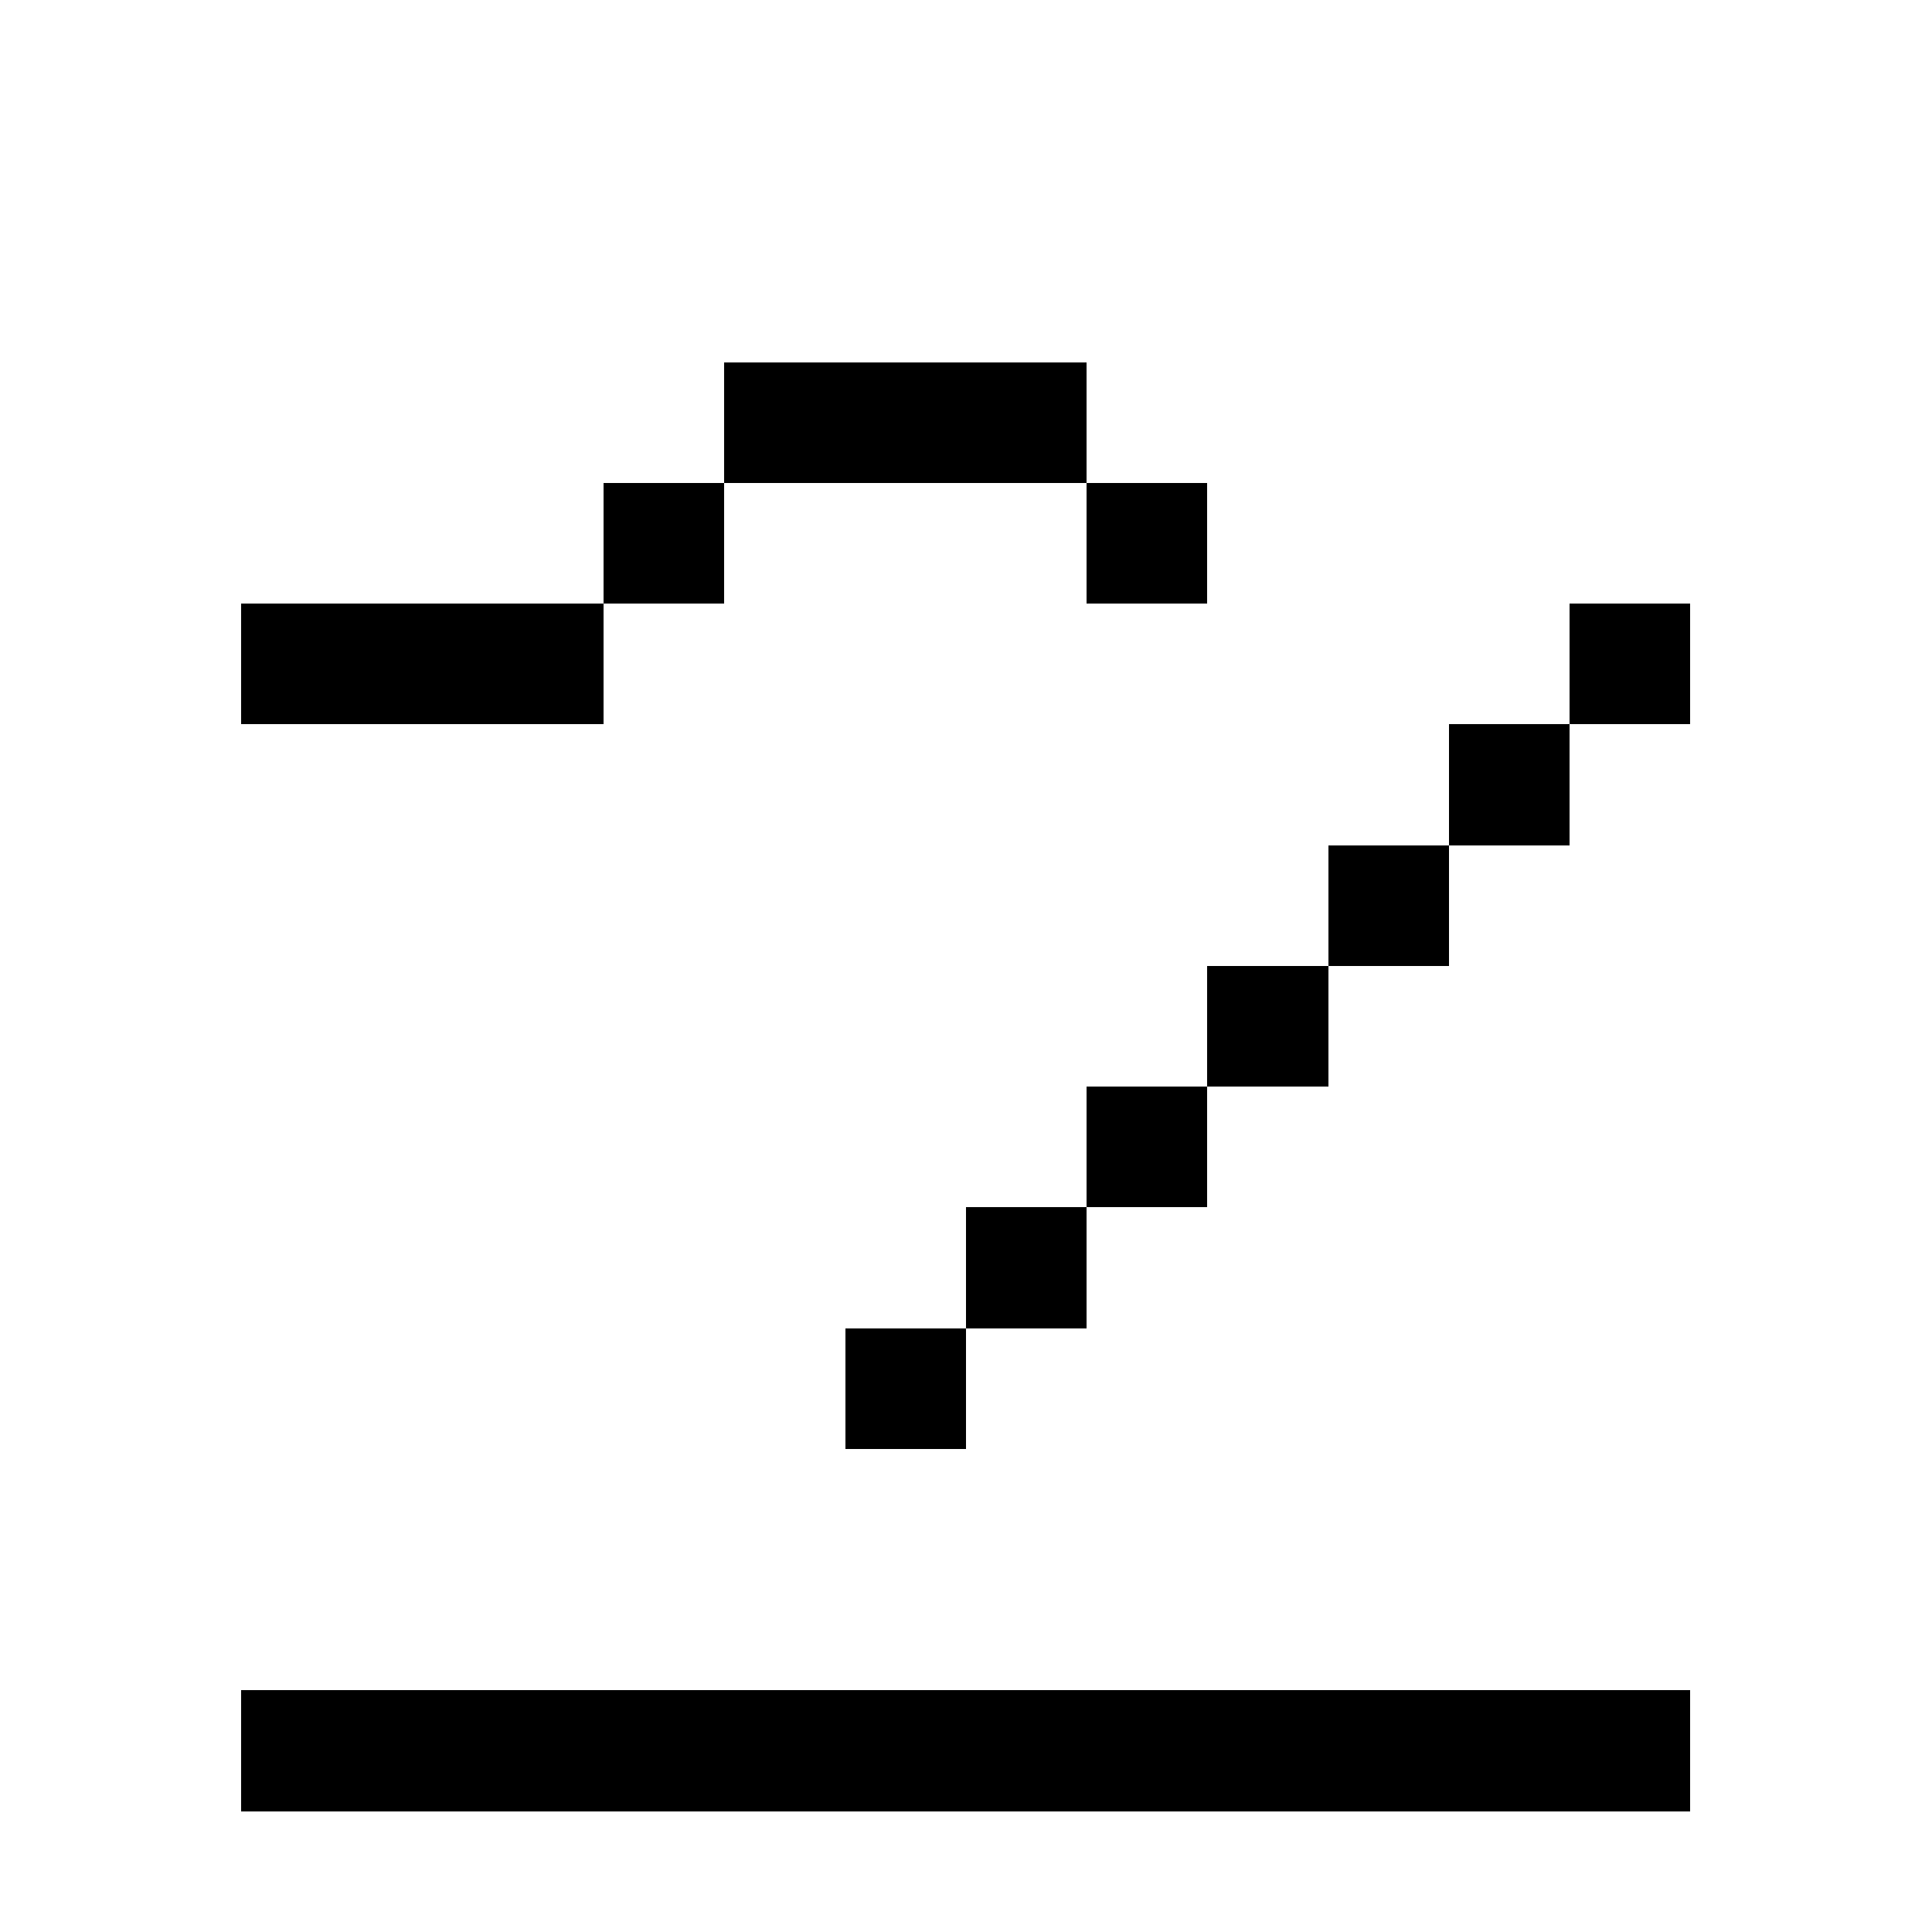
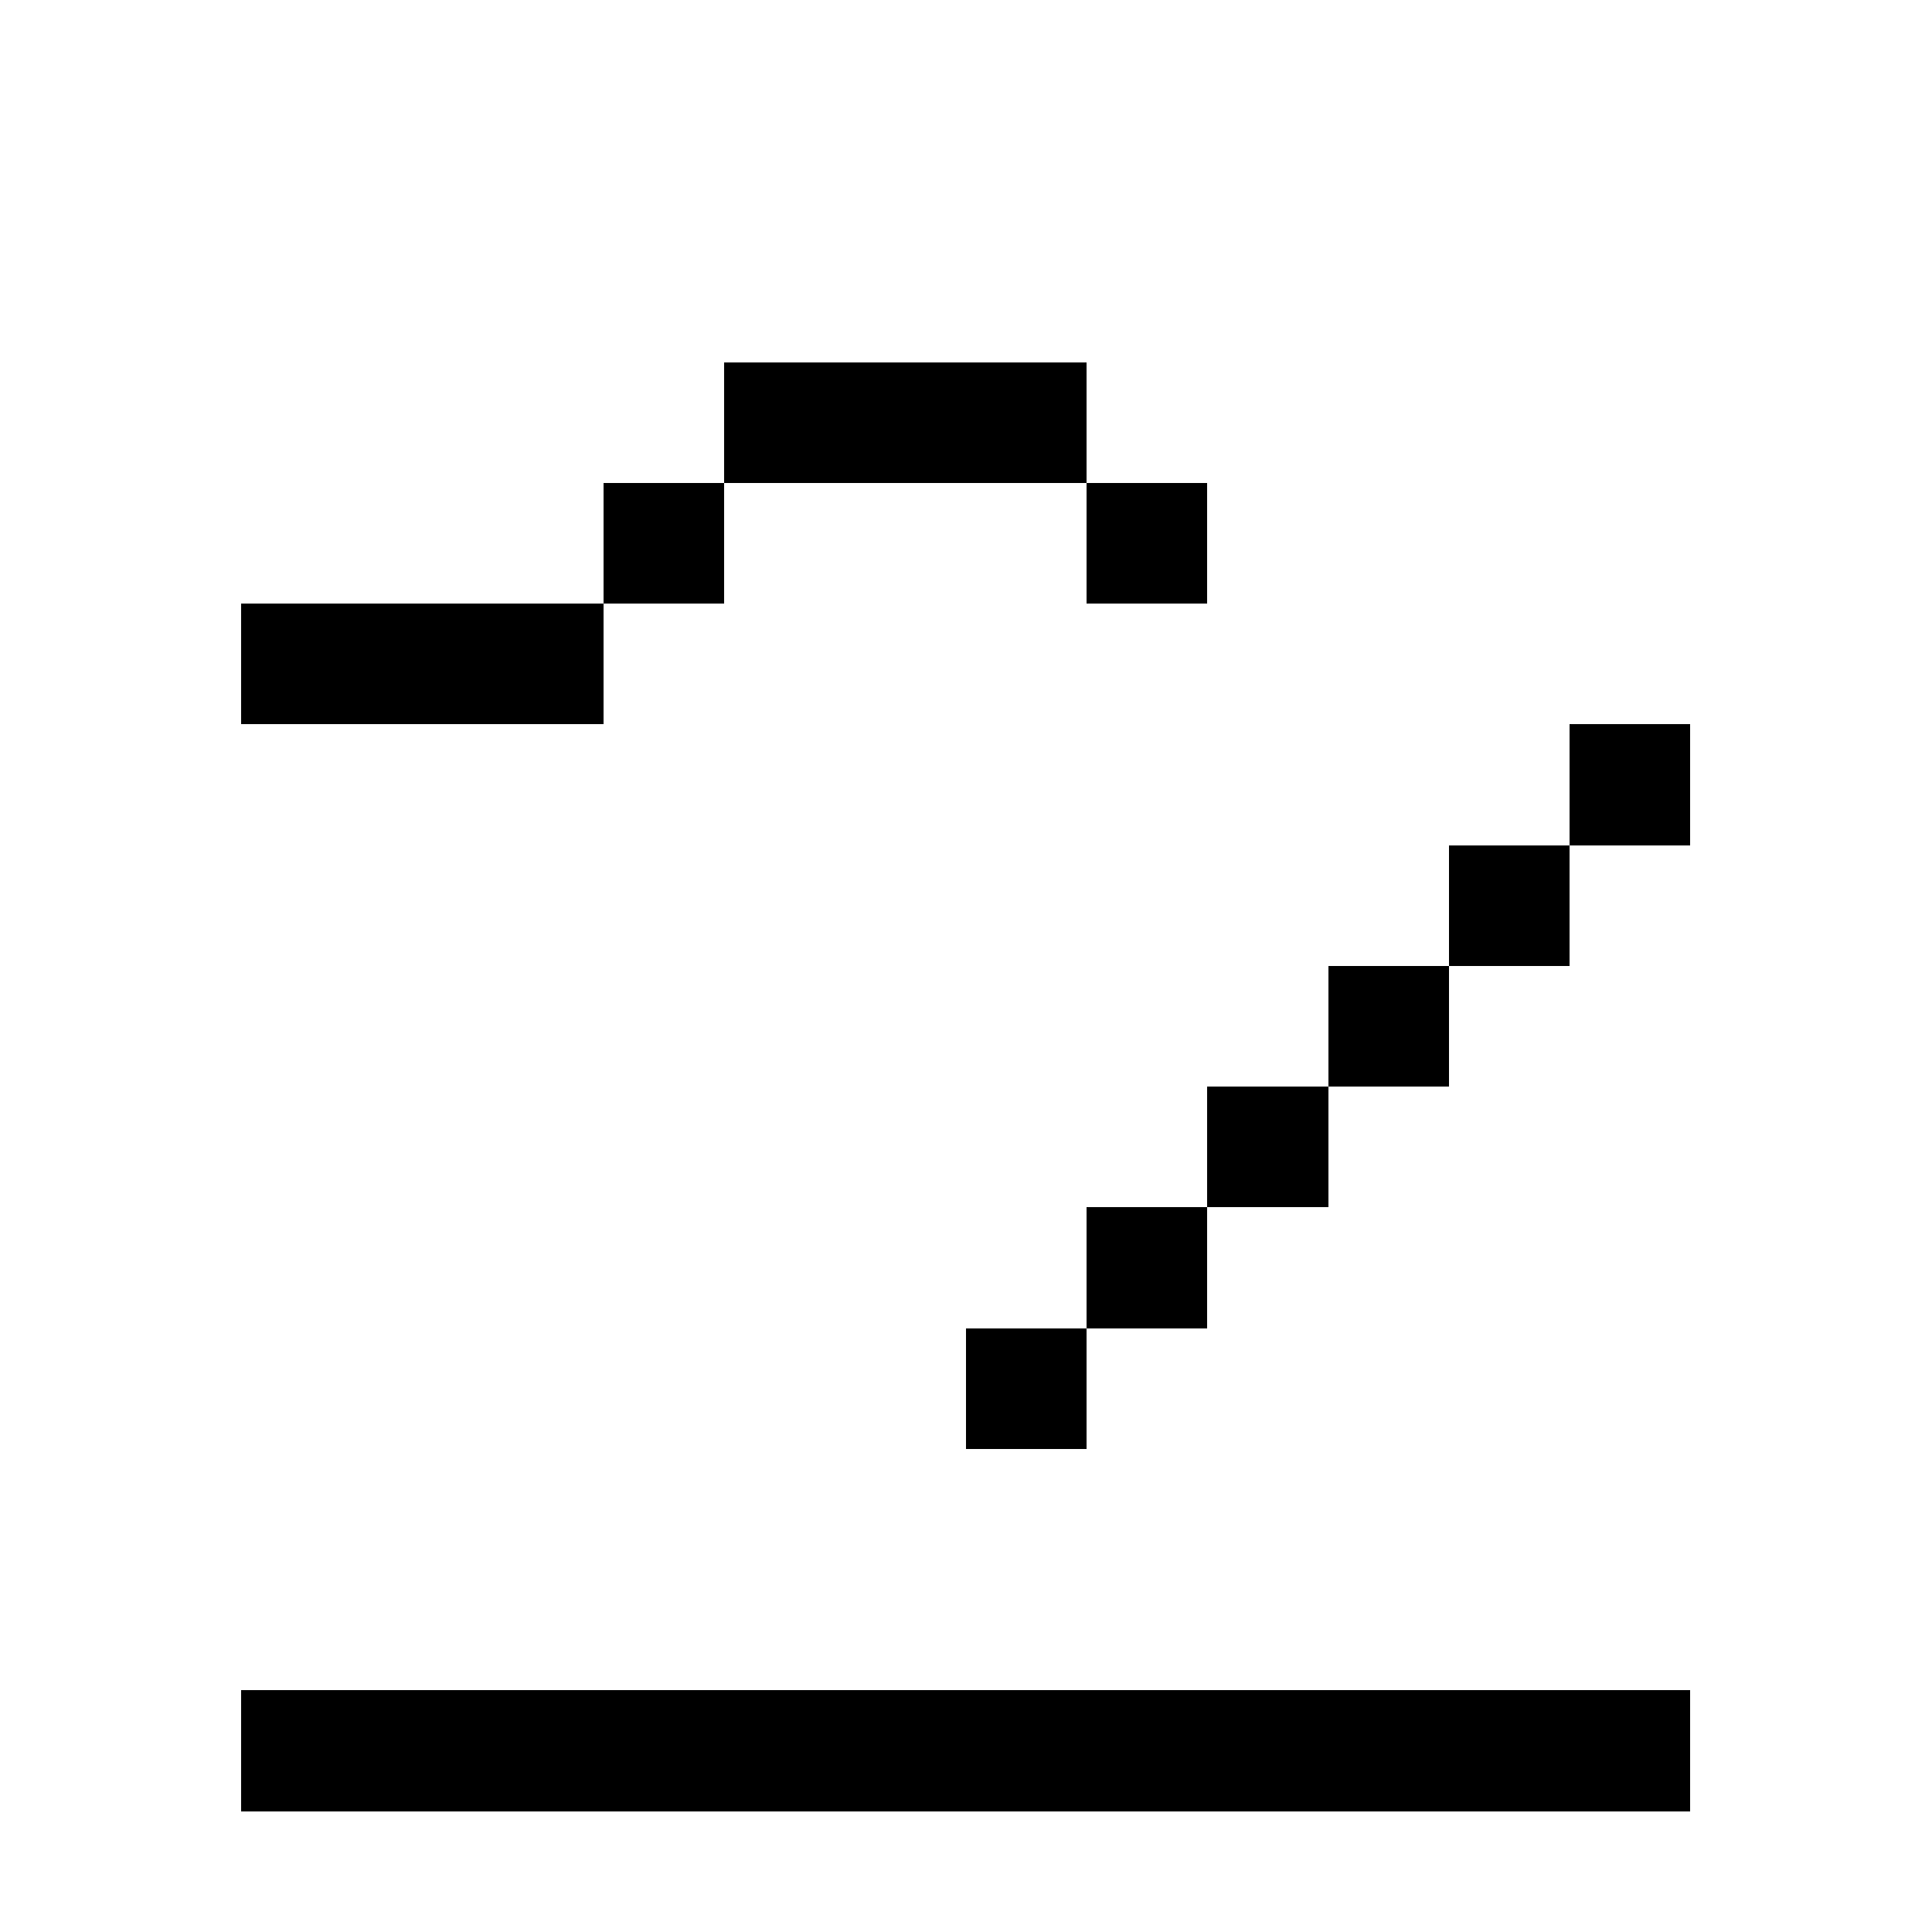
<svg xmlns="http://www.w3.org/2000/svg" baseProfile="full" height="64px" version="1.1" width="64px">
  <defs />
  <rect fill="rgb(255,255,255)" height="4px" shape-rendering="crispEdges" width="4px" x="8px" y="12px" />
  <rect fill="rgb(255,255,255)" height="4px" shape-rendering="crispEdges" width="4px" x="8px" y="16px" />
  <rect fill="rgb(0,0,0)" height="4px" shape-rendering="crispEdges" width="4px" x="8px" y="20px" />
-   <rect fill="rgb(255,255,255)" height="4px" shape-rendering="crispEdges" width="4px" x="8px" y="48px" />
  <rect fill="rgb(255,255,255)" height="4px" shape-rendering="crispEdges" width="4px" x="8px" y="52px" />
  <rect fill="rgb(0,0,0)" height="4px" shape-rendering="crispEdges" width="4px" x="8px" y="56px" />
  <rect fill="rgb(255,255,255)" height="4px" shape-rendering="crispEdges" width="4px" x="12px" y="8px" />
  <rect fill="rgb(255,255,255)" height="4px" shape-rendering="crispEdges" width="4px" x="12px" y="12px" />
  <rect fill="rgb(255,255,255)" height="4px" shape-rendering="crispEdges" width="4px" x="12px" y="16px" />
  <rect fill="rgb(0,0,0)" height="4px" shape-rendering="crispEdges" width="4px" x="12px" y="20px" />
-   <rect fill="rgb(255,255,255)" height="4px" shape-rendering="crispEdges" width="4px" x="12px" y="44px" />
  <rect fill="rgb(255,255,255)" height="4px" shape-rendering="crispEdges" width="4px" x="12px" y="48px" />
  <rect fill="rgb(255,255,255)" height="4px" shape-rendering="crispEdges" width="4px" x="12px" y="52px" />
  <rect fill="rgb(0,0,0)" height="4px" shape-rendering="crispEdges" width="4px" x="12px" y="56px" />
  <rect fill="rgb(255,255,255)" height="4px" shape-rendering="crispEdges" width="4px" x="16px" y="4px" />
  <rect fill="rgb(255,255,255)" height="4px" shape-rendering="crispEdges" width="4px" x="16px" y="8px" />
  <rect fill="rgb(255,255,255)" height="4px" shape-rendering="crispEdges" width="4px" x="16px" y="12px" />
  <rect fill="rgb(255,255,255)" height="4px" shape-rendering="crispEdges" width="4px" x="16px" y="16px" />
  <rect fill="rgb(0,0,0)" height="4px" shape-rendering="crispEdges" width="4px" x="16px" y="20px" />
-   <rect fill="rgb(255,255,255)" height="4px" shape-rendering="crispEdges" width="4px" x="16px" y="40px" />
  <rect fill="rgb(255,255,255)" height="4px" shape-rendering="crispEdges" width="4px" x="16px" y="44px" />
  <rect fill="rgb(255,255,255)" height="4px" shape-rendering="crispEdges" width="4px" x="16px" y="48px" />
  <rect fill="rgb(255,255,255)" height="4px" shape-rendering="crispEdges" width="4px" x="16px" y="52px" />
  <rect fill="rgb(0,0,0)" height="4px" shape-rendering="crispEdges" width="4px" x="16px" y="56px" />
  <rect fill="rgb(255,255,255)" height="4px" shape-rendering="crispEdges" width="4px" x="20px" y="4px" />
  <rect fill="rgb(255,255,255)" height="4px" shape-rendering="crispEdges" width="4px" x="20px" y="8px" />
  <rect fill="rgb(255,255,255)" height="4px" shape-rendering="crispEdges" width="4px" x="20px" y="12px" />
  <rect fill="rgb(0,0,0)" height="4px" shape-rendering="crispEdges" width="4px" x="20px" y="16px" />
-   <rect fill="rgb(255,255,255)" height="4px" shape-rendering="crispEdges" width="4px" x="20px" y="36px" />
  <rect fill="rgb(255,255,255)" height="4px" shape-rendering="crispEdges" width="4px" x="20px" y="40px" />
  <rect fill="rgb(255,255,255)" height="4px" shape-rendering="crispEdges" width="4px" x="20px" y="44px" />
  <rect fill="rgb(255,255,255)" height="4px" shape-rendering="crispEdges" width="4px" x="20px" y="48px" />
  <rect fill="rgb(255,255,255)" height="4px" shape-rendering="crispEdges" width="4px" x="20px" y="52px" />
  <rect fill="rgb(0,0,0)" height="4px" shape-rendering="crispEdges" width="4px" x="20px" y="56px" />
  <rect fill="rgb(255,255,255)" height="4px" shape-rendering="crispEdges" width="4px" x="24px" y="4px" />
  <rect fill="rgb(255,255,255)" height="4px" shape-rendering="crispEdges" width="4px" x="24px" y="8px" />
  <rect fill="rgb(0,0,0)" height="4px" shape-rendering="crispEdges" width="4px" x="24px" y="12px" />
-   <rect fill="rgb(255,255,255)" height="4px" shape-rendering="crispEdges" width="4px" x="24px" y="32px" />
  <rect fill="rgb(255,255,255)" height="4px" shape-rendering="crispEdges" width="4px" x="24px" y="36px" />
  <rect fill="rgb(255,255,255)" height="4px" shape-rendering="crispEdges" width="4px" x="24px" y="40px" />
  <rect fill="rgb(255,255,255)" height="4px" shape-rendering="crispEdges" width="4px" x="24px" y="44px" />
  <rect fill="rgb(255,255,255)" height="4px" shape-rendering="crispEdges" width="4px" x="24px" y="48px" />
  <rect fill="rgb(255,255,255)" height="4px" shape-rendering="crispEdges" width="4px" x="24px" y="52px" />
  <rect fill="rgb(0,0,0)" height="4px" shape-rendering="crispEdges" width="4px" x="24px" y="56px" />
  <rect fill="rgb(255,255,255)" height="4px" shape-rendering="crispEdges" width="4px" x="28px" y="4px" />
  <rect fill="rgb(255,255,255)" height="4px" shape-rendering="crispEdges" width="4px" x="28px" y="8px" />
  <rect fill="rgb(0,0,0)" height="4px" shape-rendering="crispEdges" width="4px" x="28px" y="12px" />
-   <rect fill="rgb(255,255,255)" height="4px" shape-rendering="crispEdges" width="4px" x="28px" y="28px" />
  <rect fill="rgb(255,255,255)" height="4px" shape-rendering="crispEdges" width="4px" x="28px" y="32px" />
  <rect fill="rgb(255,255,255)" height="4px" shape-rendering="crispEdges" width="4px" x="28px" y="36px" />
  <rect fill="rgb(255,255,255)" height="4px" shape-rendering="crispEdges" width="4px" x="28px" y="40px" />
-   <rect fill="rgb(0,0,0)" height="4px" shape-rendering="crispEdges" width="4px" x="28px" y="44px" />
+   <rect fill="rgb(255,255,255)" height="4px" shape-rendering="crispEdges" width="4px" x="28px" y="44px" />
  <rect fill="rgb(255,255,255)" height="4px" shape-rendering="crispEdges" width="4px" x="28px" y="48px" />
  <rect fill="rgb(255,255,255)" height="4px" shape-rendering="crispEdges" width="4px" x="28px" y="52px" />
  <rect fill="rgb(0,0,0)" height="4px" shape-rendering="crispEdges" width="4px" x="28px" y="56px" />
  <rect fill="rgb(255,255,255)" height="4px" shape-rendering="crispEdges" width="4px" x="32px" y="4px" />
  <rect fill="rgb(255,255,255)" height="4px" shape-rendering="crispEdges" width="4px" x="32px" y="8px" />
  <rect fill="rgb(0,0,0)" height="4px" shape-rendering="crispEdges" width="4px" x="32px" y="12px" />
-   <rect fill="rgb(255,255,255)" height="4px" shape-rendering="crispEdges" width="4px" x="32px" y="24px" />
  <rect fill="rgb(255,255,255)" height="4px" shape-rendering="crispEdges" width="4px" x="32px" y="28px" />
  <rect fill="rgb(255,255,255)" height="4px" shape-rendering="crispEdges" width="4px" x="32px" y="32px" />
  <rect fill="rgb(255,255,255)" height="4px" shape-rendering="crispEdges" width="4px" x="32px" y="36px" />
-   <rect fill="rgb(0,0,0)" height="4px" shape-rendering="crispEdges" width="4px" x="32px" y="40px" />
+   <rect fill="rgb(255,255,255)" height="4px" shape-rendering="crispEdges" width="4px" x="32px" y="40px" />
+   <rect fill="rgb(0,0,0)" height="4px" shape-rendering="crispEdges" width="4px" x="32px" y="44px" />
  <rect fill="rgb(255,255,255)" height="4px" shape-rendering="crispEdges" width="4px" x="32px" y="48px" />
  <rect fill="rgb(255,255,255)" height="4px" shape-rendering="crispEdges" width="4px" x="32px" y="52px" />
  <rect fill="rgb(0,0,0)" height="4px" shape-rendering="crispEdges" width="4px" x="32px" y="56px" />
  <rect fill="rgb(255,255,255)" height="4px" shape-rendering="crispEdges" width="4px" x="36px" y="4px" />
  <rect fill="rgb(255,255,255)" height="4px" shape-rendering="crispEdges" width="4px" x="36px" y="8px" />
  <rect fill="rgb(255,255,255)" height="4px" shape-rendering="crispEdges" width="4px" x="36px" y="12px" />
  <rect fill="rgb(0,0,0)" height="4px" shape-rendering="crispEdges" width="4px" x="36px" y="16px" />
-   <rect fill="rgb(255,255,255)" height="4px" shape-rendering="crispEdges" width="4px" x="36px" y="20px" />
  <rect fill="rgb(255,255,255)" height="4px" shape-rendering="crispEdges" width="4px" x="36px" y="24px" />
  <rect fill="rgb(255,255,255)" height="4px" shape-rendering="crispEdges" width="4px" x="36px" y="28px" />
  <rect fill="rgb(255,255,255)" height="4px" shape-rendering="crispEdges" width="4px" x="36px" y="32px" />
-   <rect fill="rgb(0,0,0)" height="4px" shape-rendering="crispEdges" width="4px" x="36px" y="36px" />
+   <rect fill="rgb(255,255,255)" height="4px" shape-rendering="crispEdges" width="4px" x="36px" y="36px" />
+   <rect fill="rgb(0,0,0)" height="4px" shape-rendering="crispEdges" width="4px" x="36px" y="40px" />
  <rect fill="rgb(255,255,255)" height="4px" shape-rendering="crispEdges" width="4px" x="36px" y="48px" />
  <rect fill="rgb(255,255,255)" height="4px" shape-rendering="crispEdges" width="4px" x="36px" y="52px" />
  <rect fill="rgb(0,0,0)" height="4px" shape-rendering="crispEdges" width="4px" x="36px" y="56px" />
  <rect fill="rgb(255,255,255)" height="4px" shape-rendering="crispEdges" width="4px" x="40px" y="4px" />
  <rect fill="rgb(255,255,255)" height="4px" shape-rendering="crispEdges" width="4px" x="40px" y="8px" />
  <rect fill="rgb(255,255,255)" height="4px" shape-rendering="crispEdges" width="4px" x="40px" y="12px" />
  <rect fill="rgb(255,255,255)" height="4px" shape-rendering="crispEdges" width="4px" x="40px" y="16px" />
  <rect fill="rgb(255,255,255)" height="4px" shape-rendering="crispEdges" width="4px" x="40px" y="20px" />
  <rect fill="rgb(255,255,255)" height="4px" shape-rendering="crispEdges" width="4px" x="40px" y="24px" />
  <rect fill="rgb(255,255,255)" height="4px" shape-rendering="crispEdges" width="4px" x="40px" y="28px" />
-   <rect fill="rgb(0,0,0)" height="4px" shape-rendering="crispEdges" width="4px" x="40px" y="32px" />
+   <rect fill="rgb(255,255,255)" height="4px" shape-rendering="crispEdges" width="4px" x="40px" y="32px" />
+   <rect fill="rgb(0,0,0)" height="4px" shape-rendering="crispEdges" width="4px" x="40px" y="36px" />
  <rect fill="rgb(255,255,255)" height="4px" shape-rendering="crispEdges" width="4px" x="40px" y="48px" />
  <rect fill="rgb(255,255,255)" height="4px" shape-rendering="crispEdges" width="4px" x="40px" y="52px" />
  <rect fill="rgb(0,0,0)" height="4px" shape-rendering="crispEdges" width="4px" x="40px" y="56px" />
  <rect fill="rgb(255,255,255)" height="4px" shape-rendering="crispEdges" width="4px" x="44px" y="4px" />
  <rect fill="rgb(255,255,255)" height="4px" shape-rendering="crispEdges" width="4px" x="44px" y="8px" />
  <rect fill="rgb(255,255,255)" height="4px" shape-rendering="crispEdges" width="4px" x="44px" y="12px" />
  <rect fill="rgb(255,255,255)" height="4px" shape-rendering="crispEdges" width="4px" x="44px" y="16px" />
  <rect fill="rgb(255,255,255)" height="4px" shape-rendering="crispEdges" width="4px" x="44px" y="20px" />
  <rect fill="rgb(255,255,255)" height="4px" shape-rendering="crispEdges" width="4px" x="44px" y="24px" />
-   <rect fill="rgb(0,0,0)" height="4px" shape-rendering="crispEdges" width="4px" x="44px" y="28px" />
+   <rect fill="rgb(255,255,255)" height="4px" shape-rendering="crispEdges" width="4px" x="44px" y="28px" />
+   <rect fill="rgb(0,0,0)" height="4px" shape-rendering="crispEdges" width="4px" x="44px" y="32px" />
  <rect fill="rgb(255,255,255)" height="4px" shape-rendering="crispEdges" width="4px" x="44px" y="48px" />
  <rect fill="rgb(255,255,255)" height="4px" shape-rendering="crispEdges" width="4px" x="44px" y="52px" />
  <rect fill="rgb(0,0,0)" height="4px" shape-rendering="crispEdges" width="4px" x="44px" y="56px" />
  <rect fill="rgb(255,255,255)" height="4px" shape-rendering="crispEdges" width="4px" x="48px" y="8px" />
  <rect fill="rgb(255,255,255)" height="4px" shape-rendering="crispEdges" width="4px" x="48px" y="12px" />
  <rect fill="rgb(255,255,255)" height="4px" shape-rendering="crispEdges" width="4px" x="48px" y="16px" />
  <rect fill="rgb(255,255,255)" height="4px" shape-rendering="crispEdges" width="4px" x="48px" y="20px" />
-   <rect fill="rgb(0,0,0)" height="4px" shape-rendering="crispEdges" width="4px" x="48px" y="24px" />
+   <rect fill="rgb(255,255,255)" height="4px" shape-rendering="crispEdges" width="4px" x="48px" y="24px" />
+   <rect fill="rgb(0,0,0)" height="4px" shape-rendering="crispEdges" width="4px" x="48px" y="28px" />
  <rect fill="rgb(255,255,255)" height="4px" shape-rendering="crispEdges" width="4px" x="48px" y="48px" />
  <rect fill="rgb(255,255,255)" height="4px" shape-rendering="crispEdges" width="4px" x="48px" y="52px" />
  <rect fill="rgb(0,0,0)" height="4px" shape-rendering="crispEdges" width="4px" x="48px" y="56px" />
  <rect fill="rgb(255,255,255)" height="4px" shape-rendering="crispEdges" width="4px" x="52px" y="12px" />
  <rect fill="rgb(255,255,255)" height="4px" shape-rendering="crispEdges" width="4px" x="52px" y="16px" />
-   <rect fill="rgb(0,0,0)" height="4px" shape-rendering="crispEdges" width="4px" x="52px" y="20px" />
+   <rect fill="rgb(255,255,255)" height="4px" shape-rendering="crispEdges" width="4px" x="52px" y="20px" />
+   <rect fill="rgb(0,0,0)" height="4px" shape-rendering="crispEdges" width="4px" x="52px" y="24px" />
  <rect fill="rgb(255,255,255)" height="4px" shape-rendering="crispEdges" width="4px" x="52px" y="48px" />
  <rect fill="rgb(255,255,255)" height="4px" shape-rendering="crispEdges" width="4px" x="52px" y="52px" />
  <rect fill="rgb(0,0,0)" height="4px" shape-rendering="crispEdges" width="4px" x="52px" y="56px" />
</svg>
